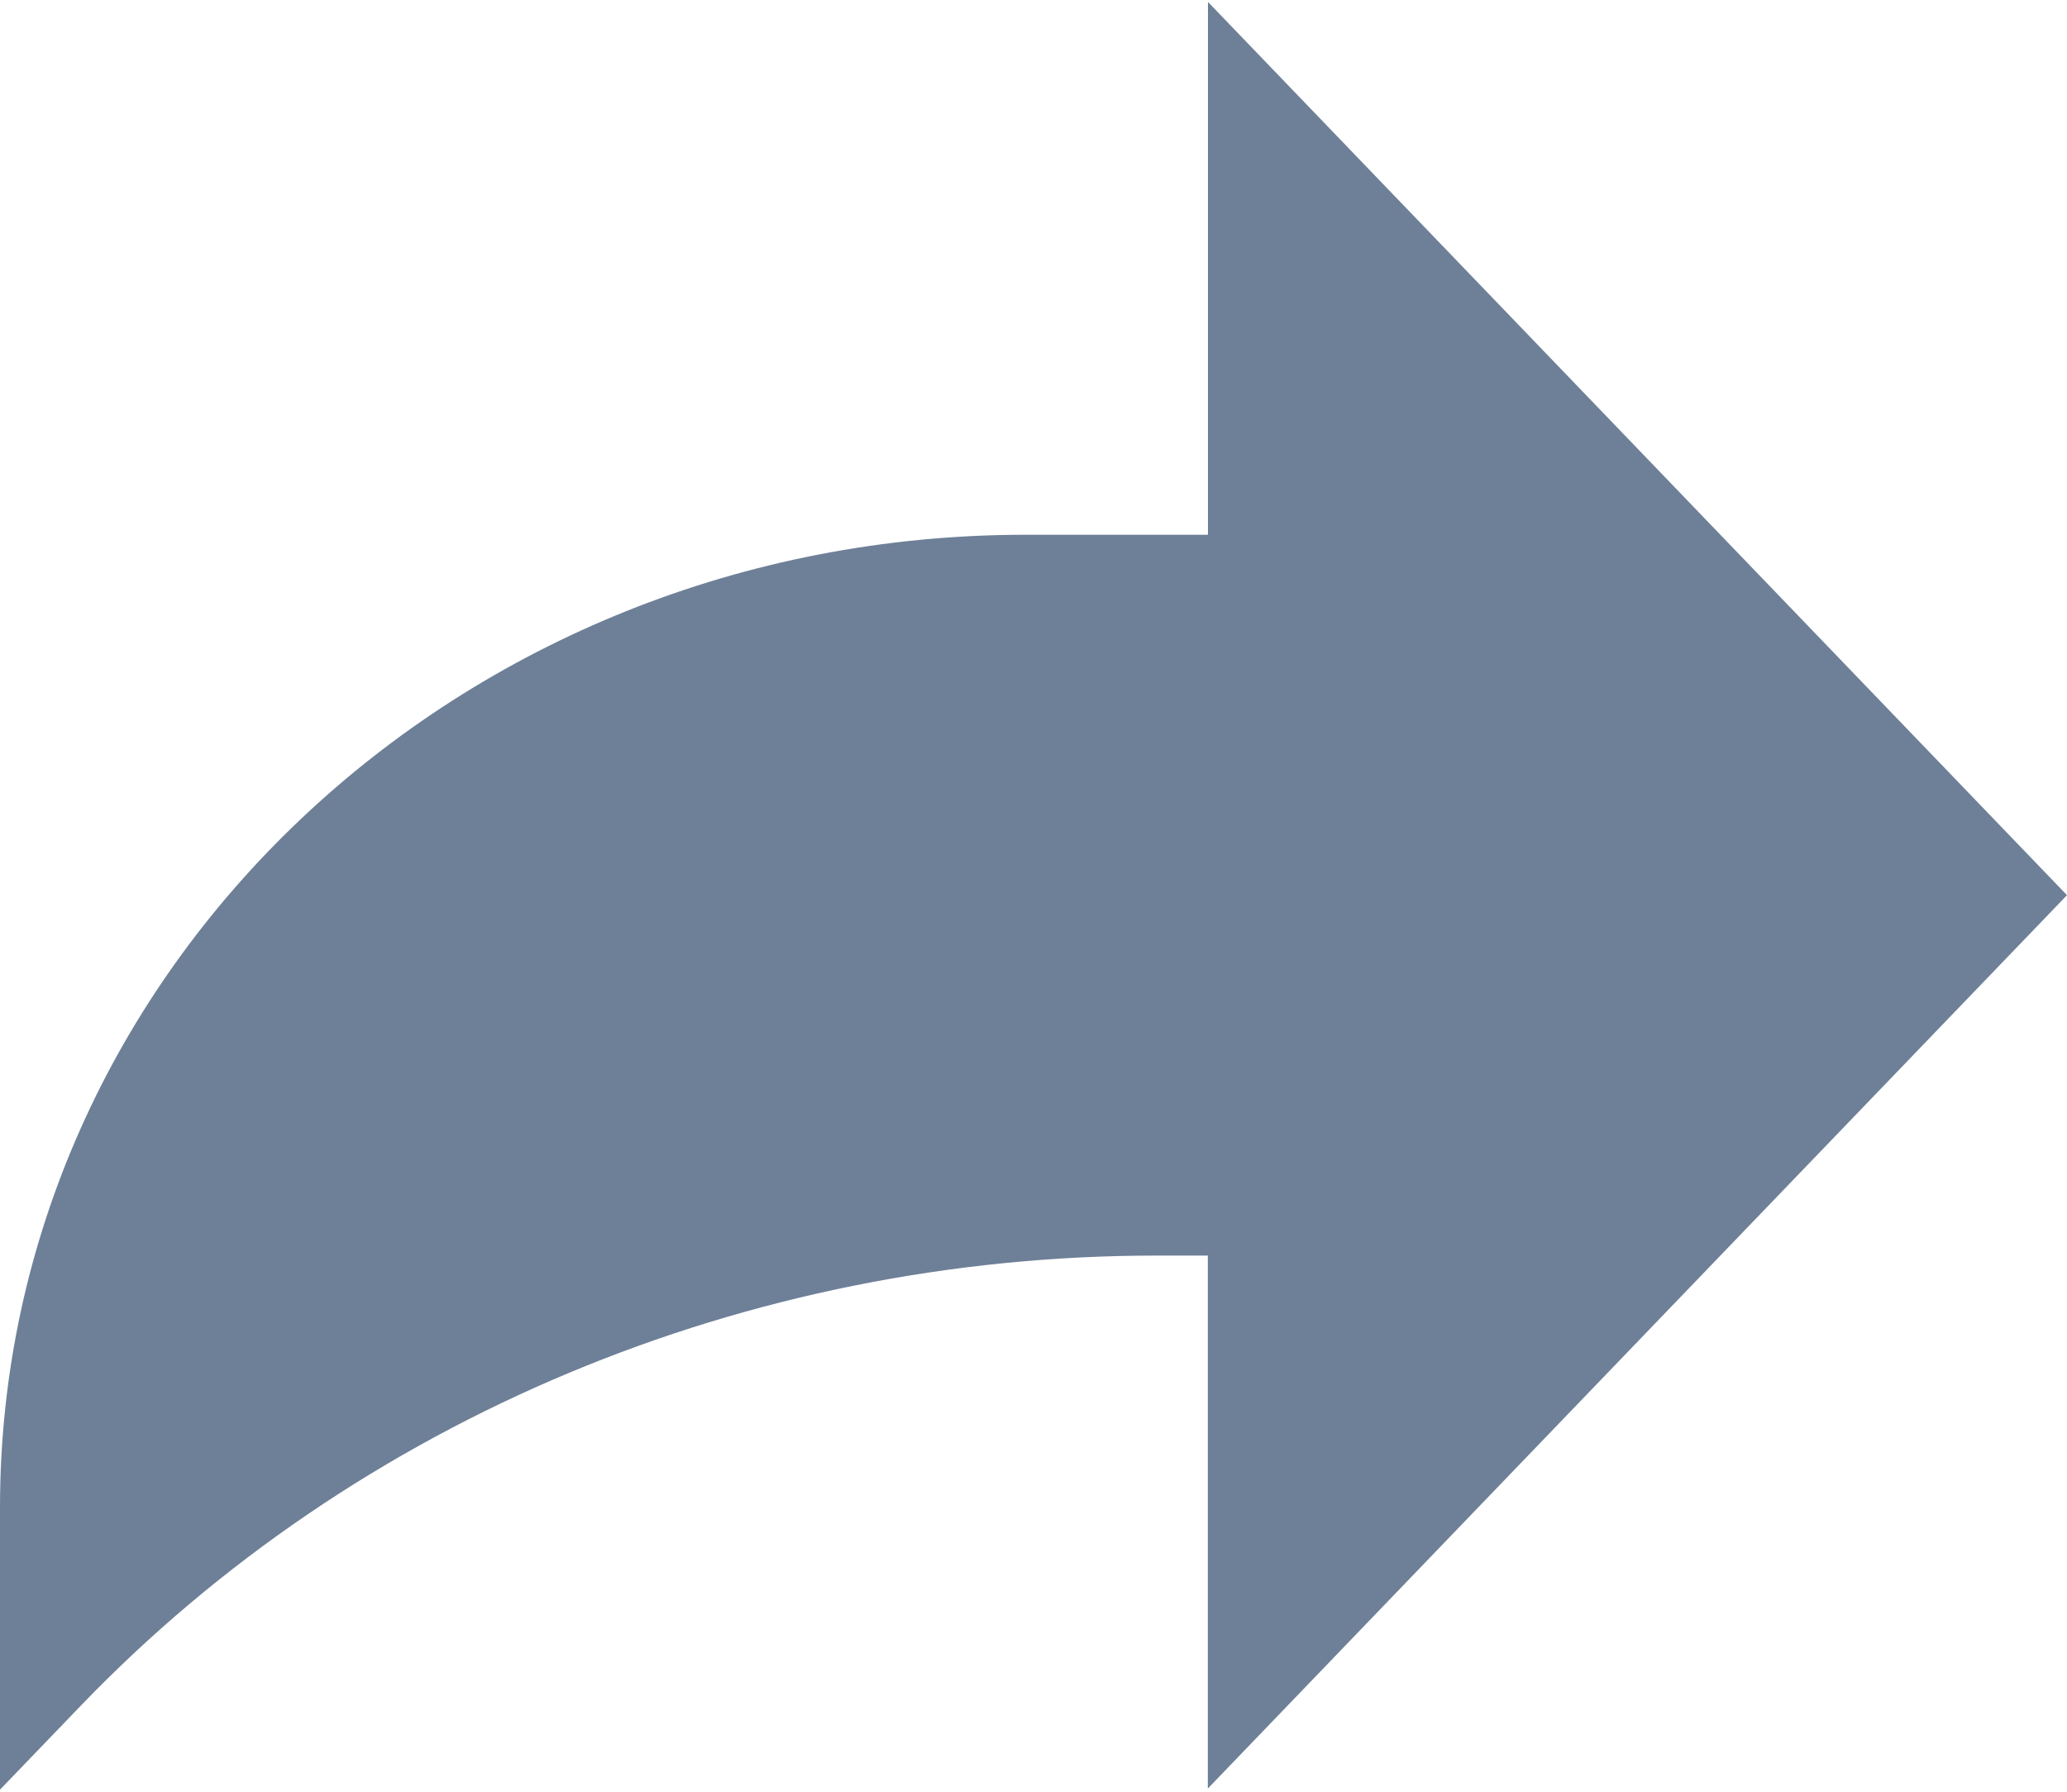
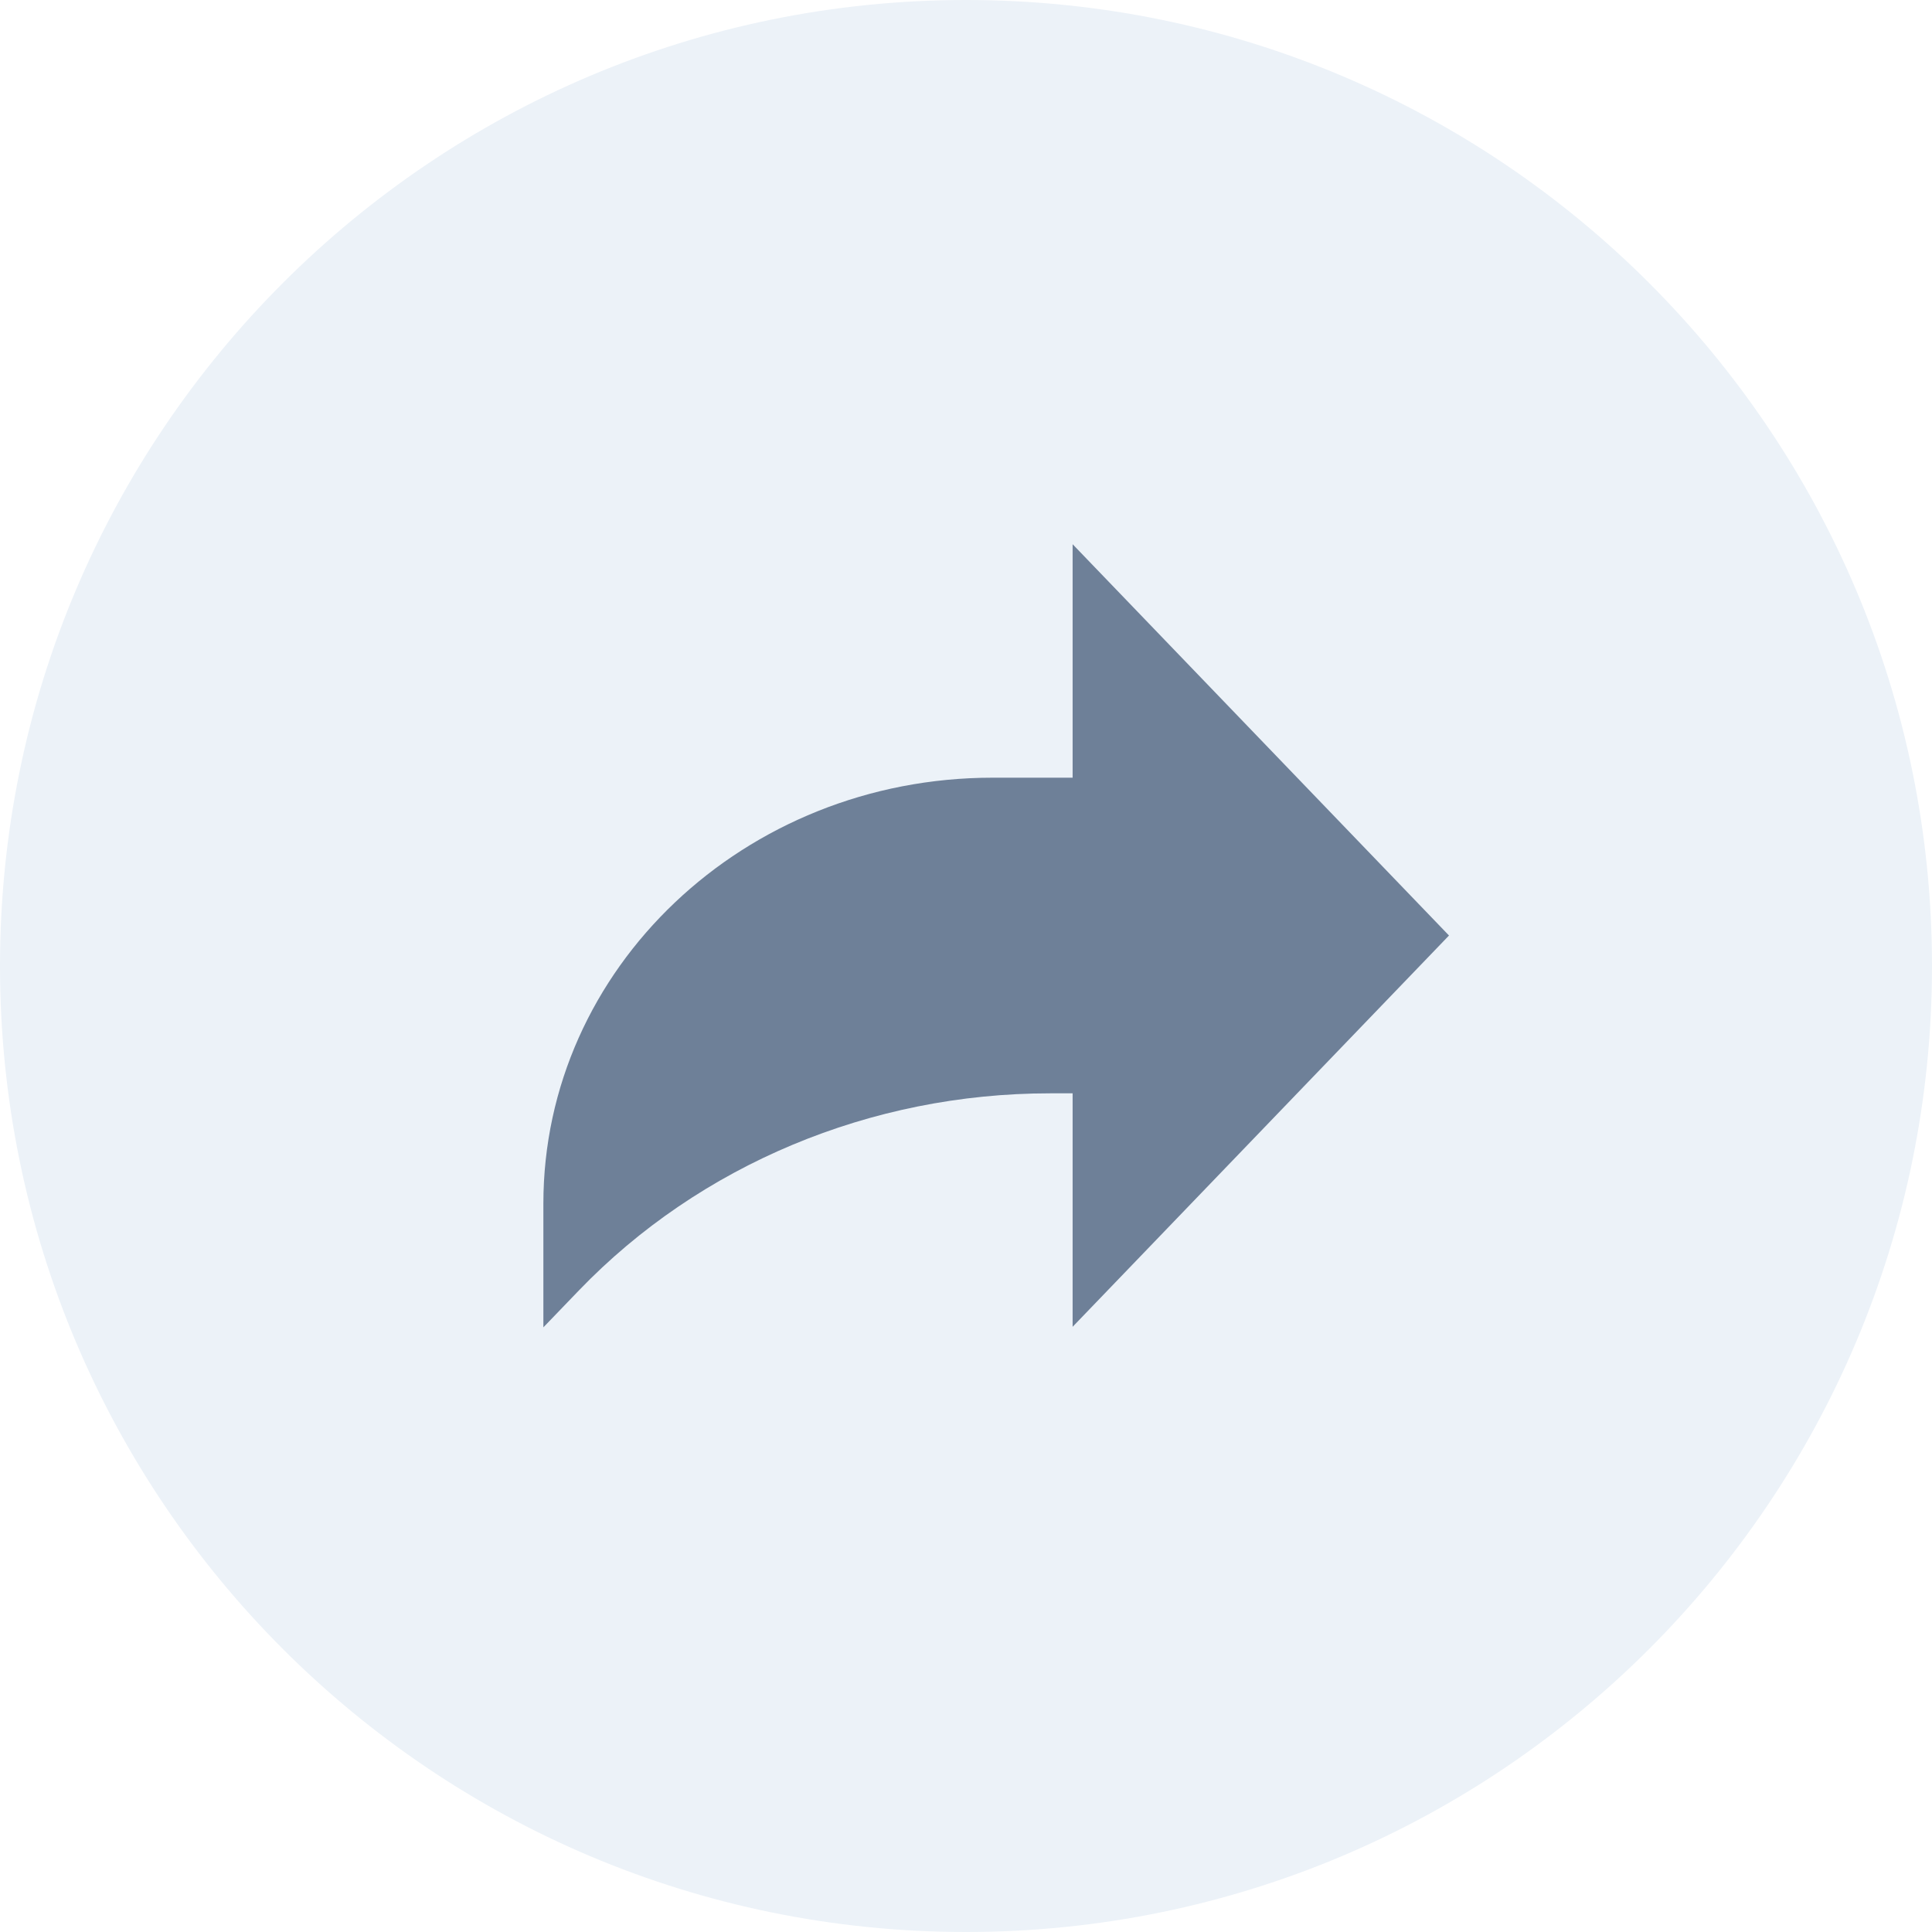
- <svg xmlns="http://www.w3.org/2000/svg" width="15" height="13">
-   <path fill="#6E8098" d="M15 6.495L8.766.014V3.88H7.441C3.33 3.88 0 7.039 0 10.936v2.049l.589-.612C2.59 10.294 5.422 9.11 8.39 9.11h.375v3.867L15 6.495z" />
+ <svg xmlns="http://www.w3.org/2000/svg" width="32" height="32" viewBox="0 0 32 32" fill="none">
+   <circle cx="16" cy="16" r="16" fill="#ECF2F8" />
+   <path d="M24 15.495L17.766 9.014V12.881H16.441C12.331 12.881 9 16.039 9 19.936V21.985L9.589 21.373C11.59 19.294 14.422 18.109 17.391 18.109H17.766V21.976L24 15.495Z" fill="#6E8098" />
</svg>
